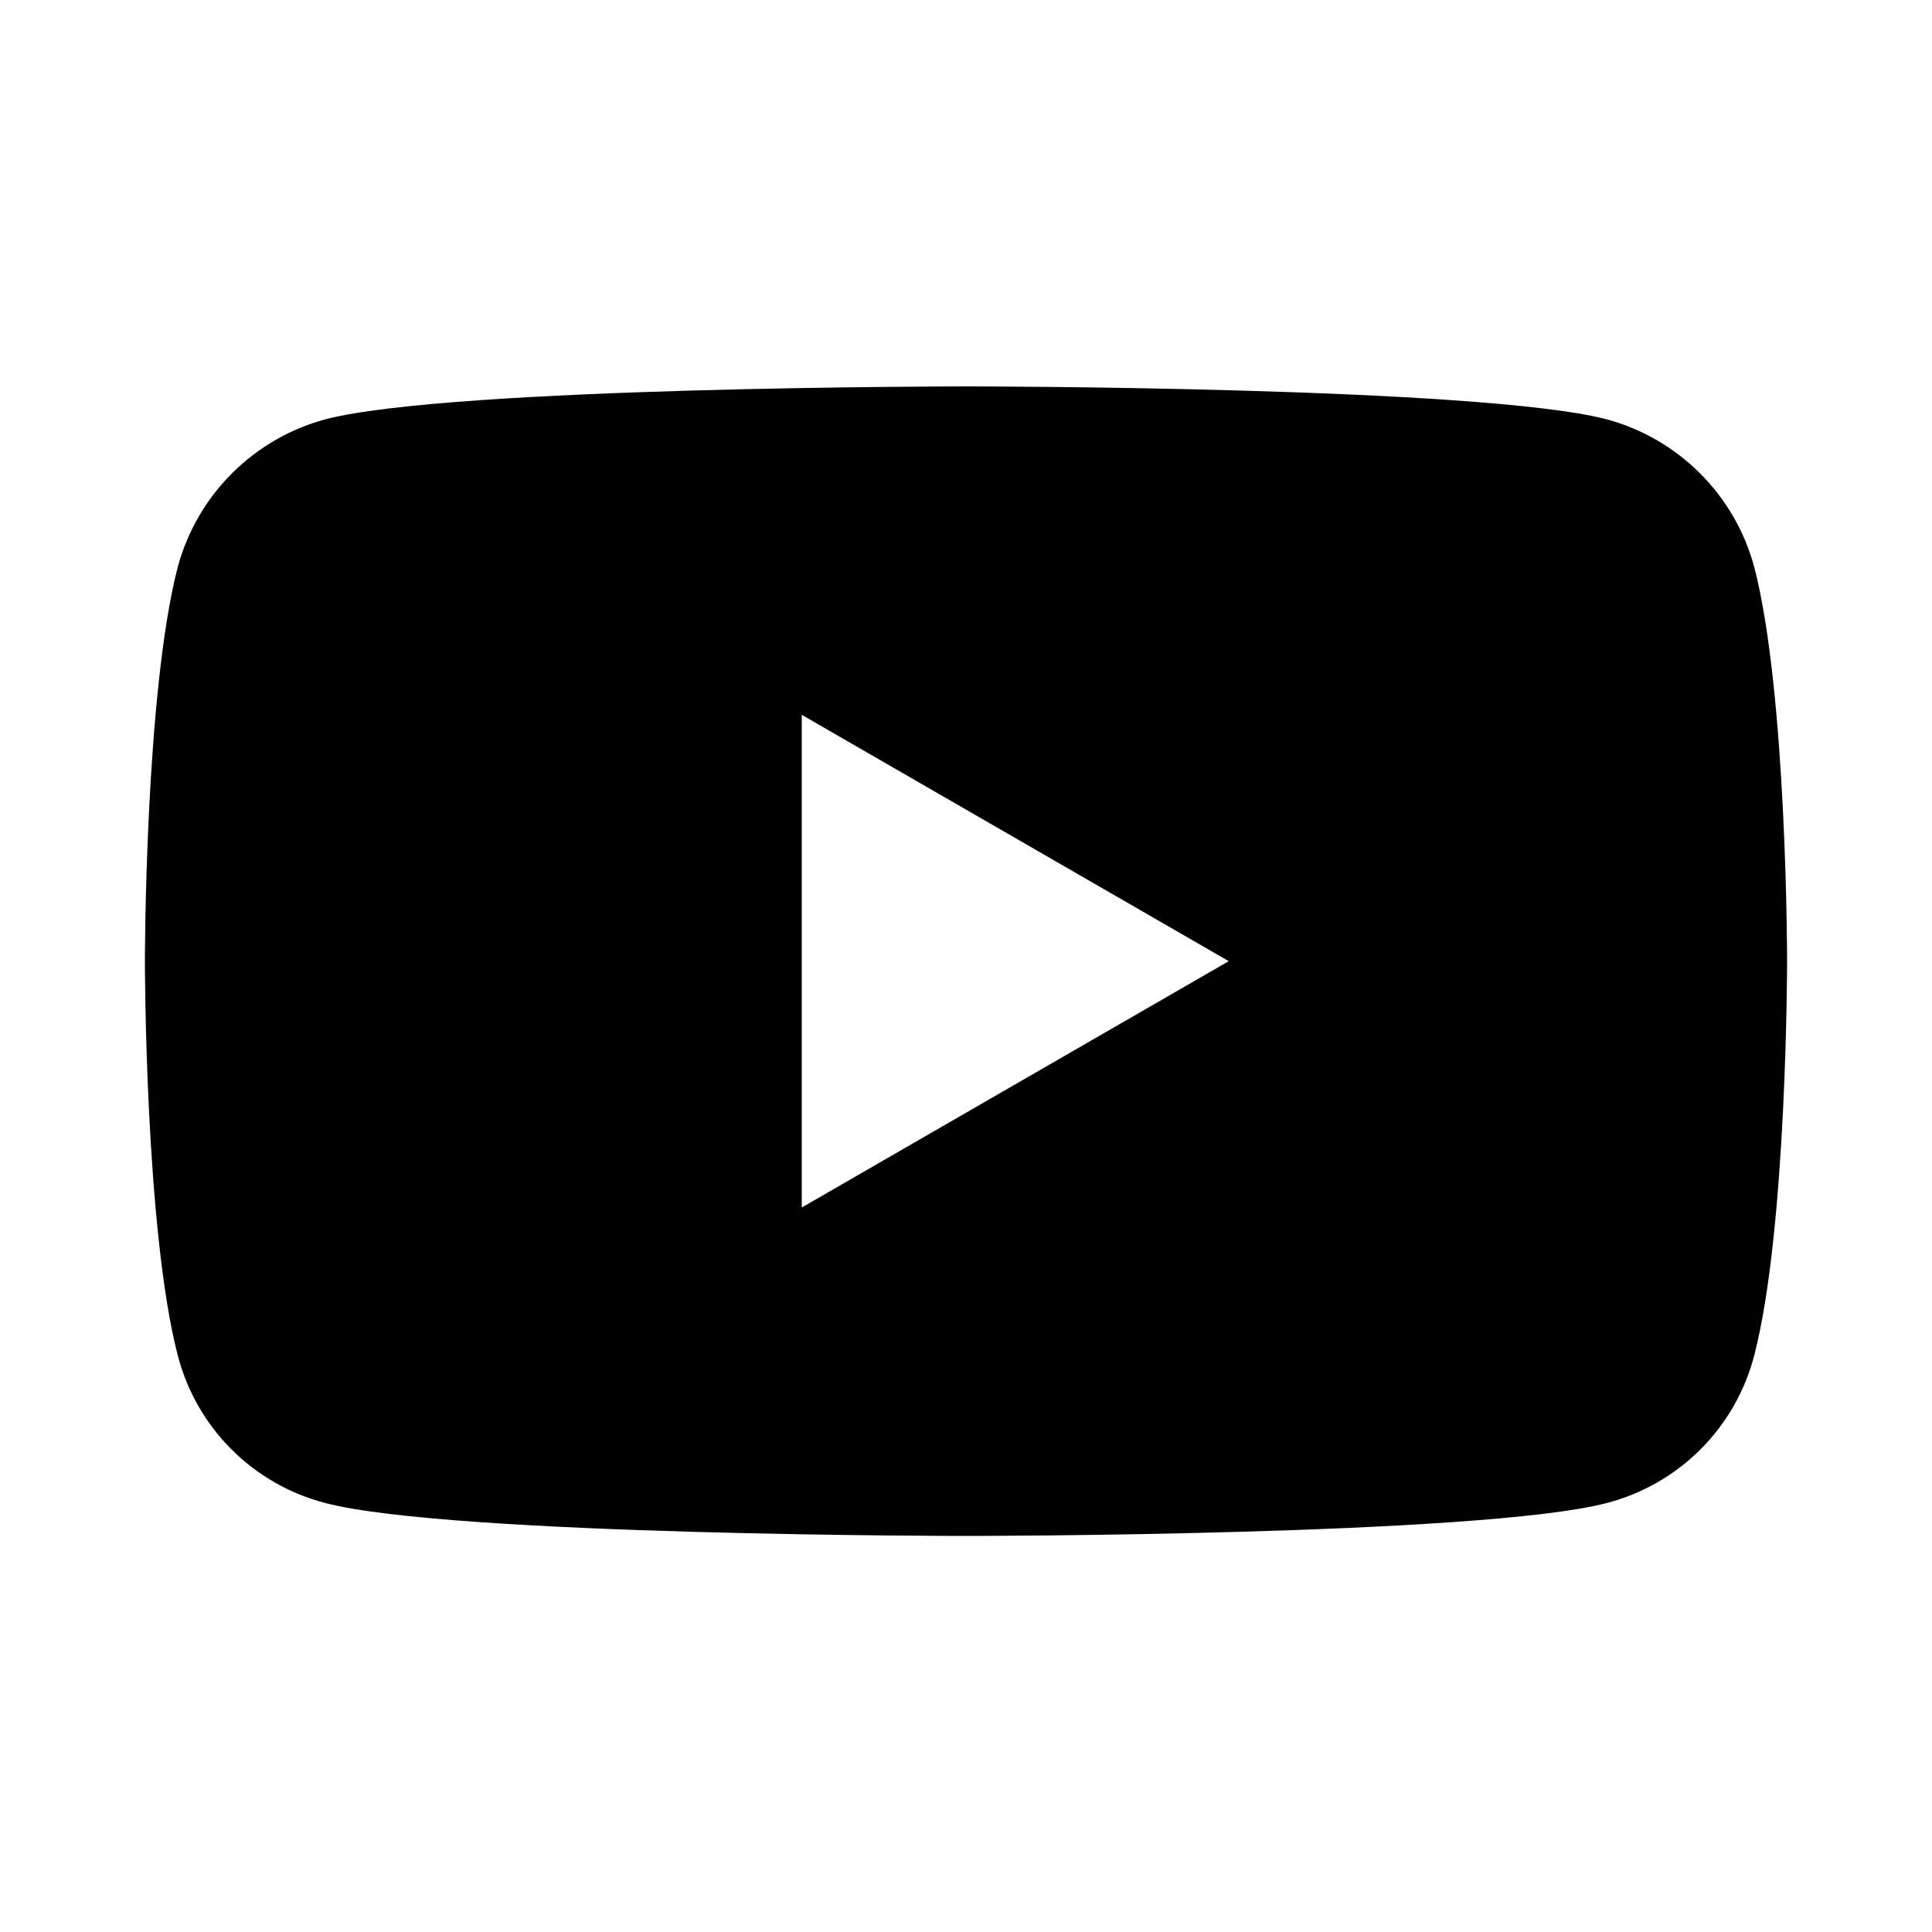
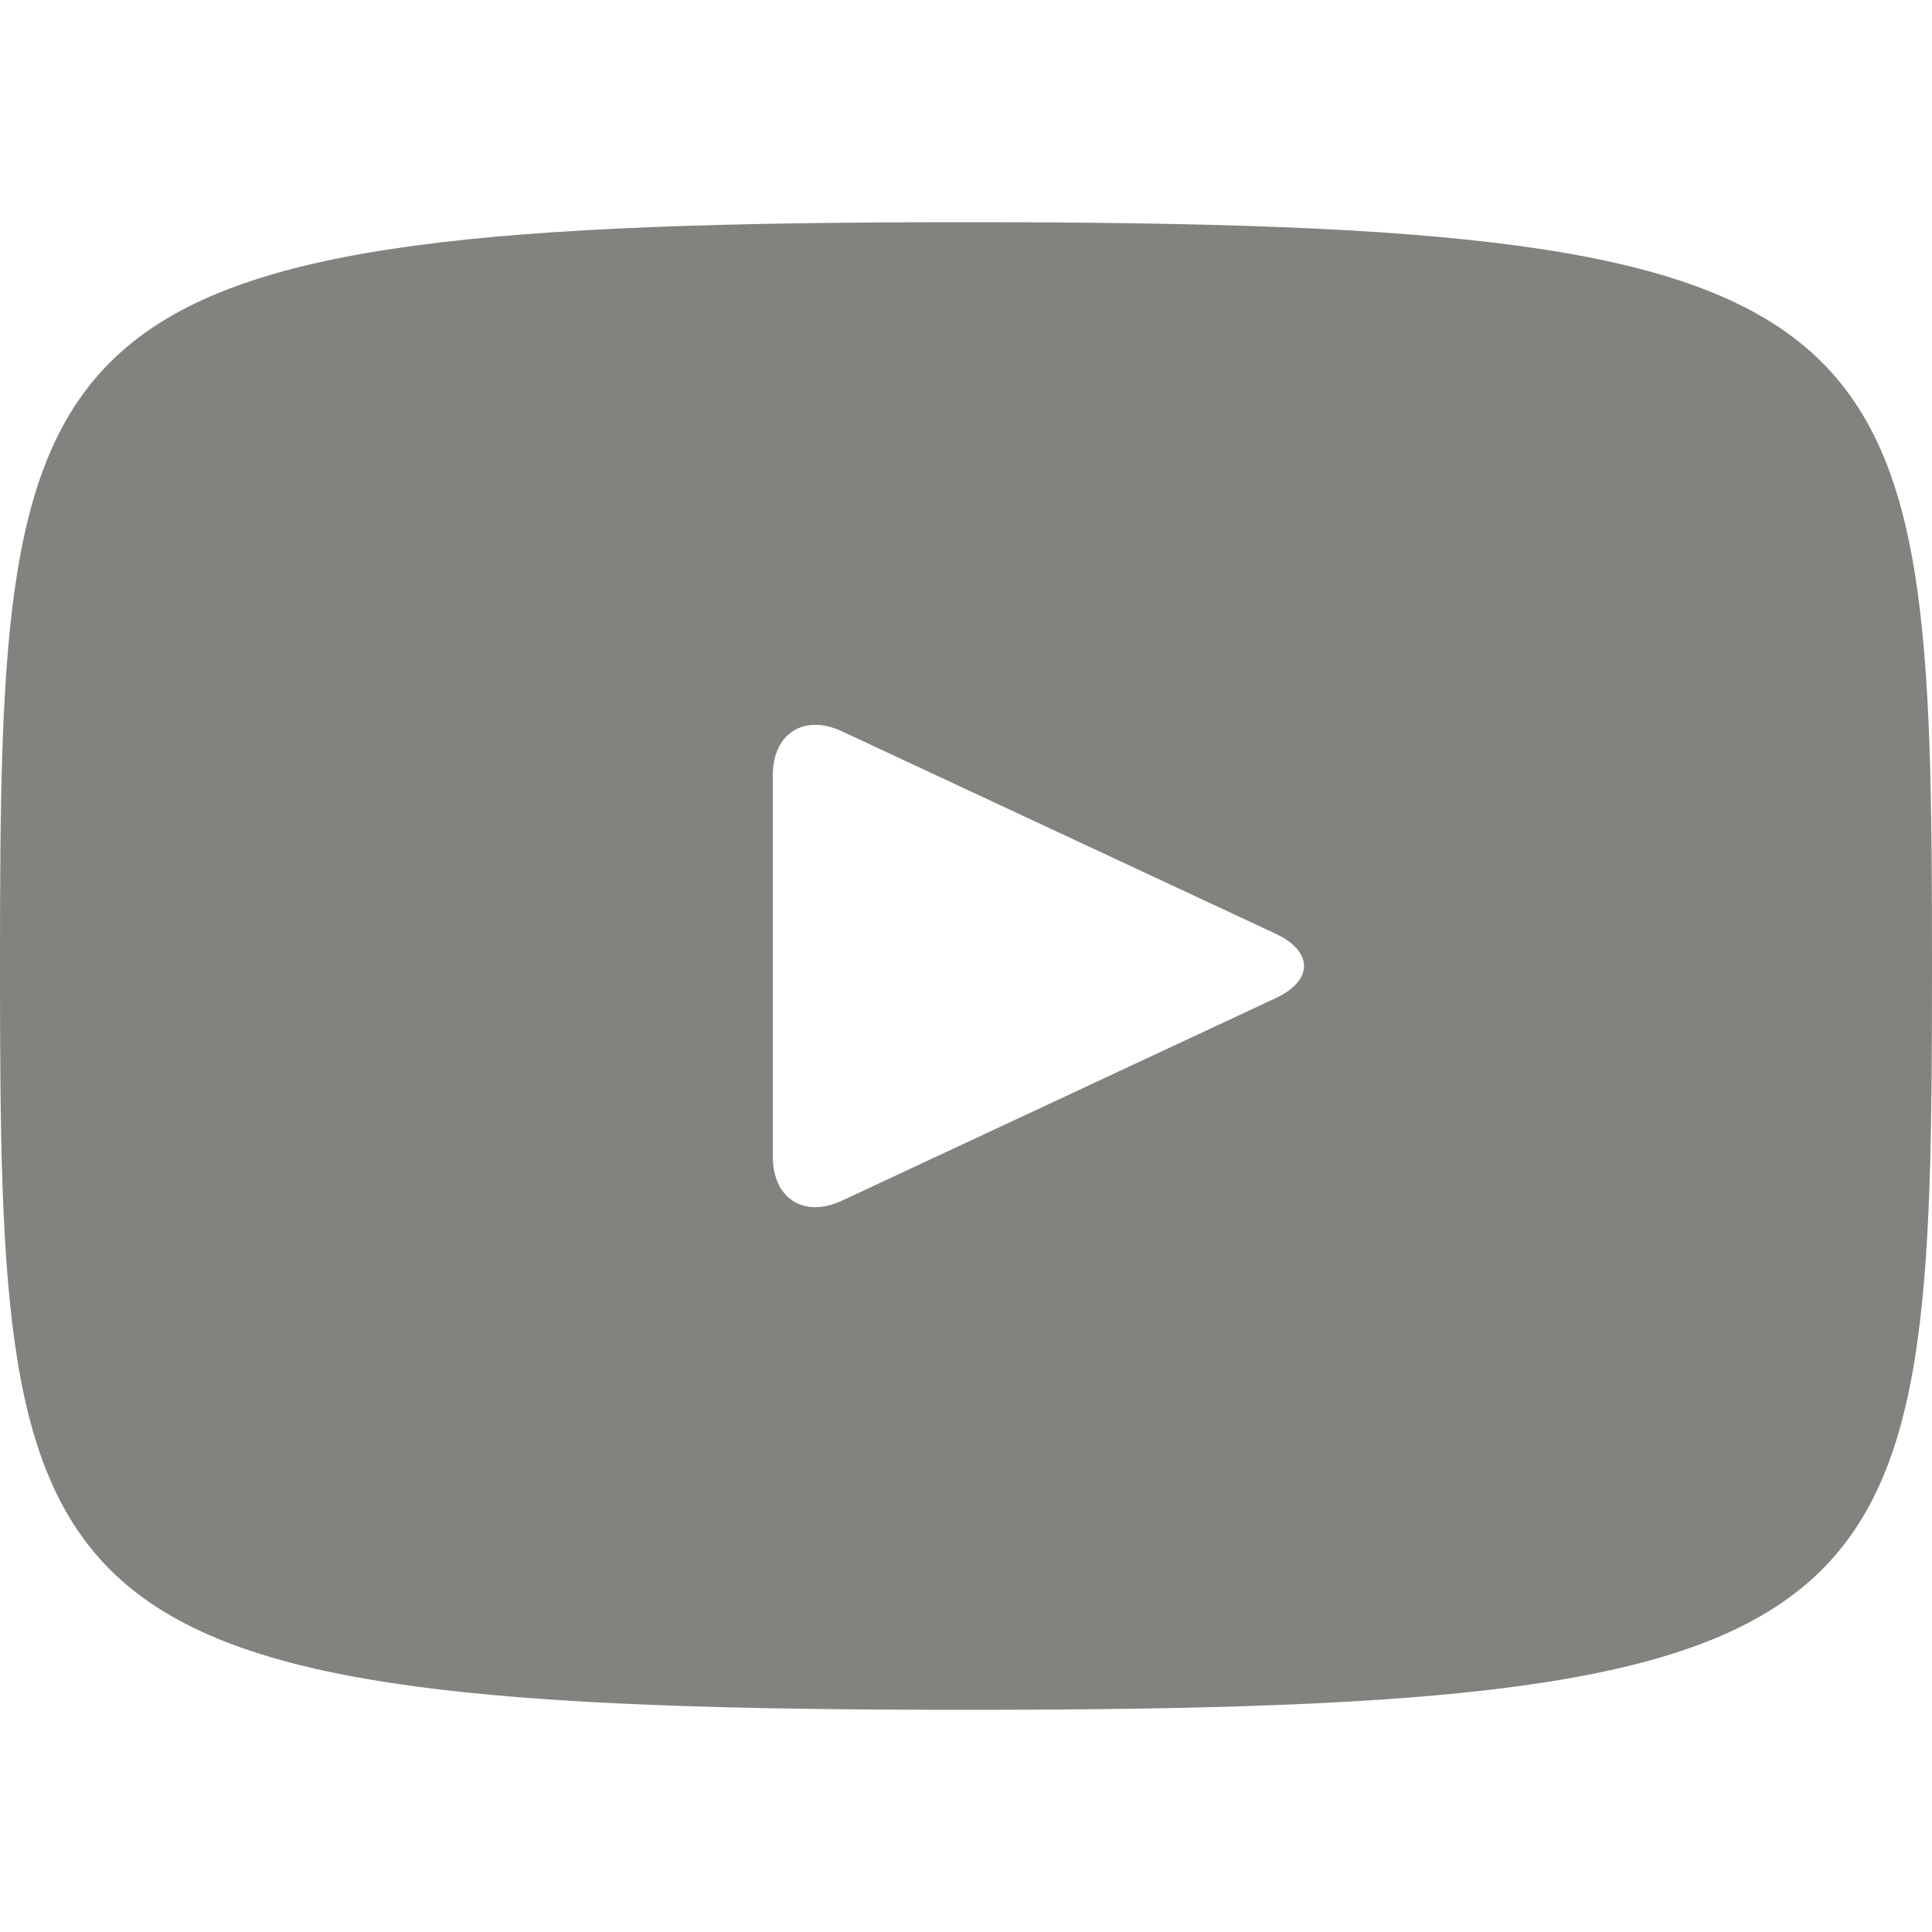
- <svg class="icon icon-youtube" viewBox="0 0 20 20">
-   <path fill="currentColor" d="M18.16 5.87c.34 1.309.34 4.08.34 4.08s0 2.771-.34 4.08a2.13 2.13 0 0 1-1.53 1.53c-1.309.34-6.63.34-6.63.34s-5.321 0-6.63-.34a2.13 2.13 0 0 1-1.53-1.53c-.34-1.309-.34-4.08-.34-4.08s0-2.771.34-4.08a2.17 2.17 0 0 1 1.53-1.53C4.679 4 10 4 10 4s5.321 0 6.63.34a2.17 2.17 0 0 1 1.53 1.53M8.3 12.5l4.42-2.55L8.3 7.4z" />
+ <svg xmlns="http://www.w3.org/2000/svg" width="18" height="18" viewBox="0 0 18 18" fill="none">
+   <path d="M9 2.07C0.155 2.07 0 2.856 0 9C0 15.143 0.155 15.93 9 15.93C17.845 15.93 18 15.143 18 9C18 2.856 17.845 2.07 9 2.07ZM11.884 9.3L7.843 11.187C7.49 11.351 7.2 11.167 7.2 10.776V7.223C7.2 6.834 7.49 6.649 7.843 6.813L11.884 8.699C12.238 8.865 12.238 9.135 11.884 9.3Z" fill="#84827E" />
</svg>
